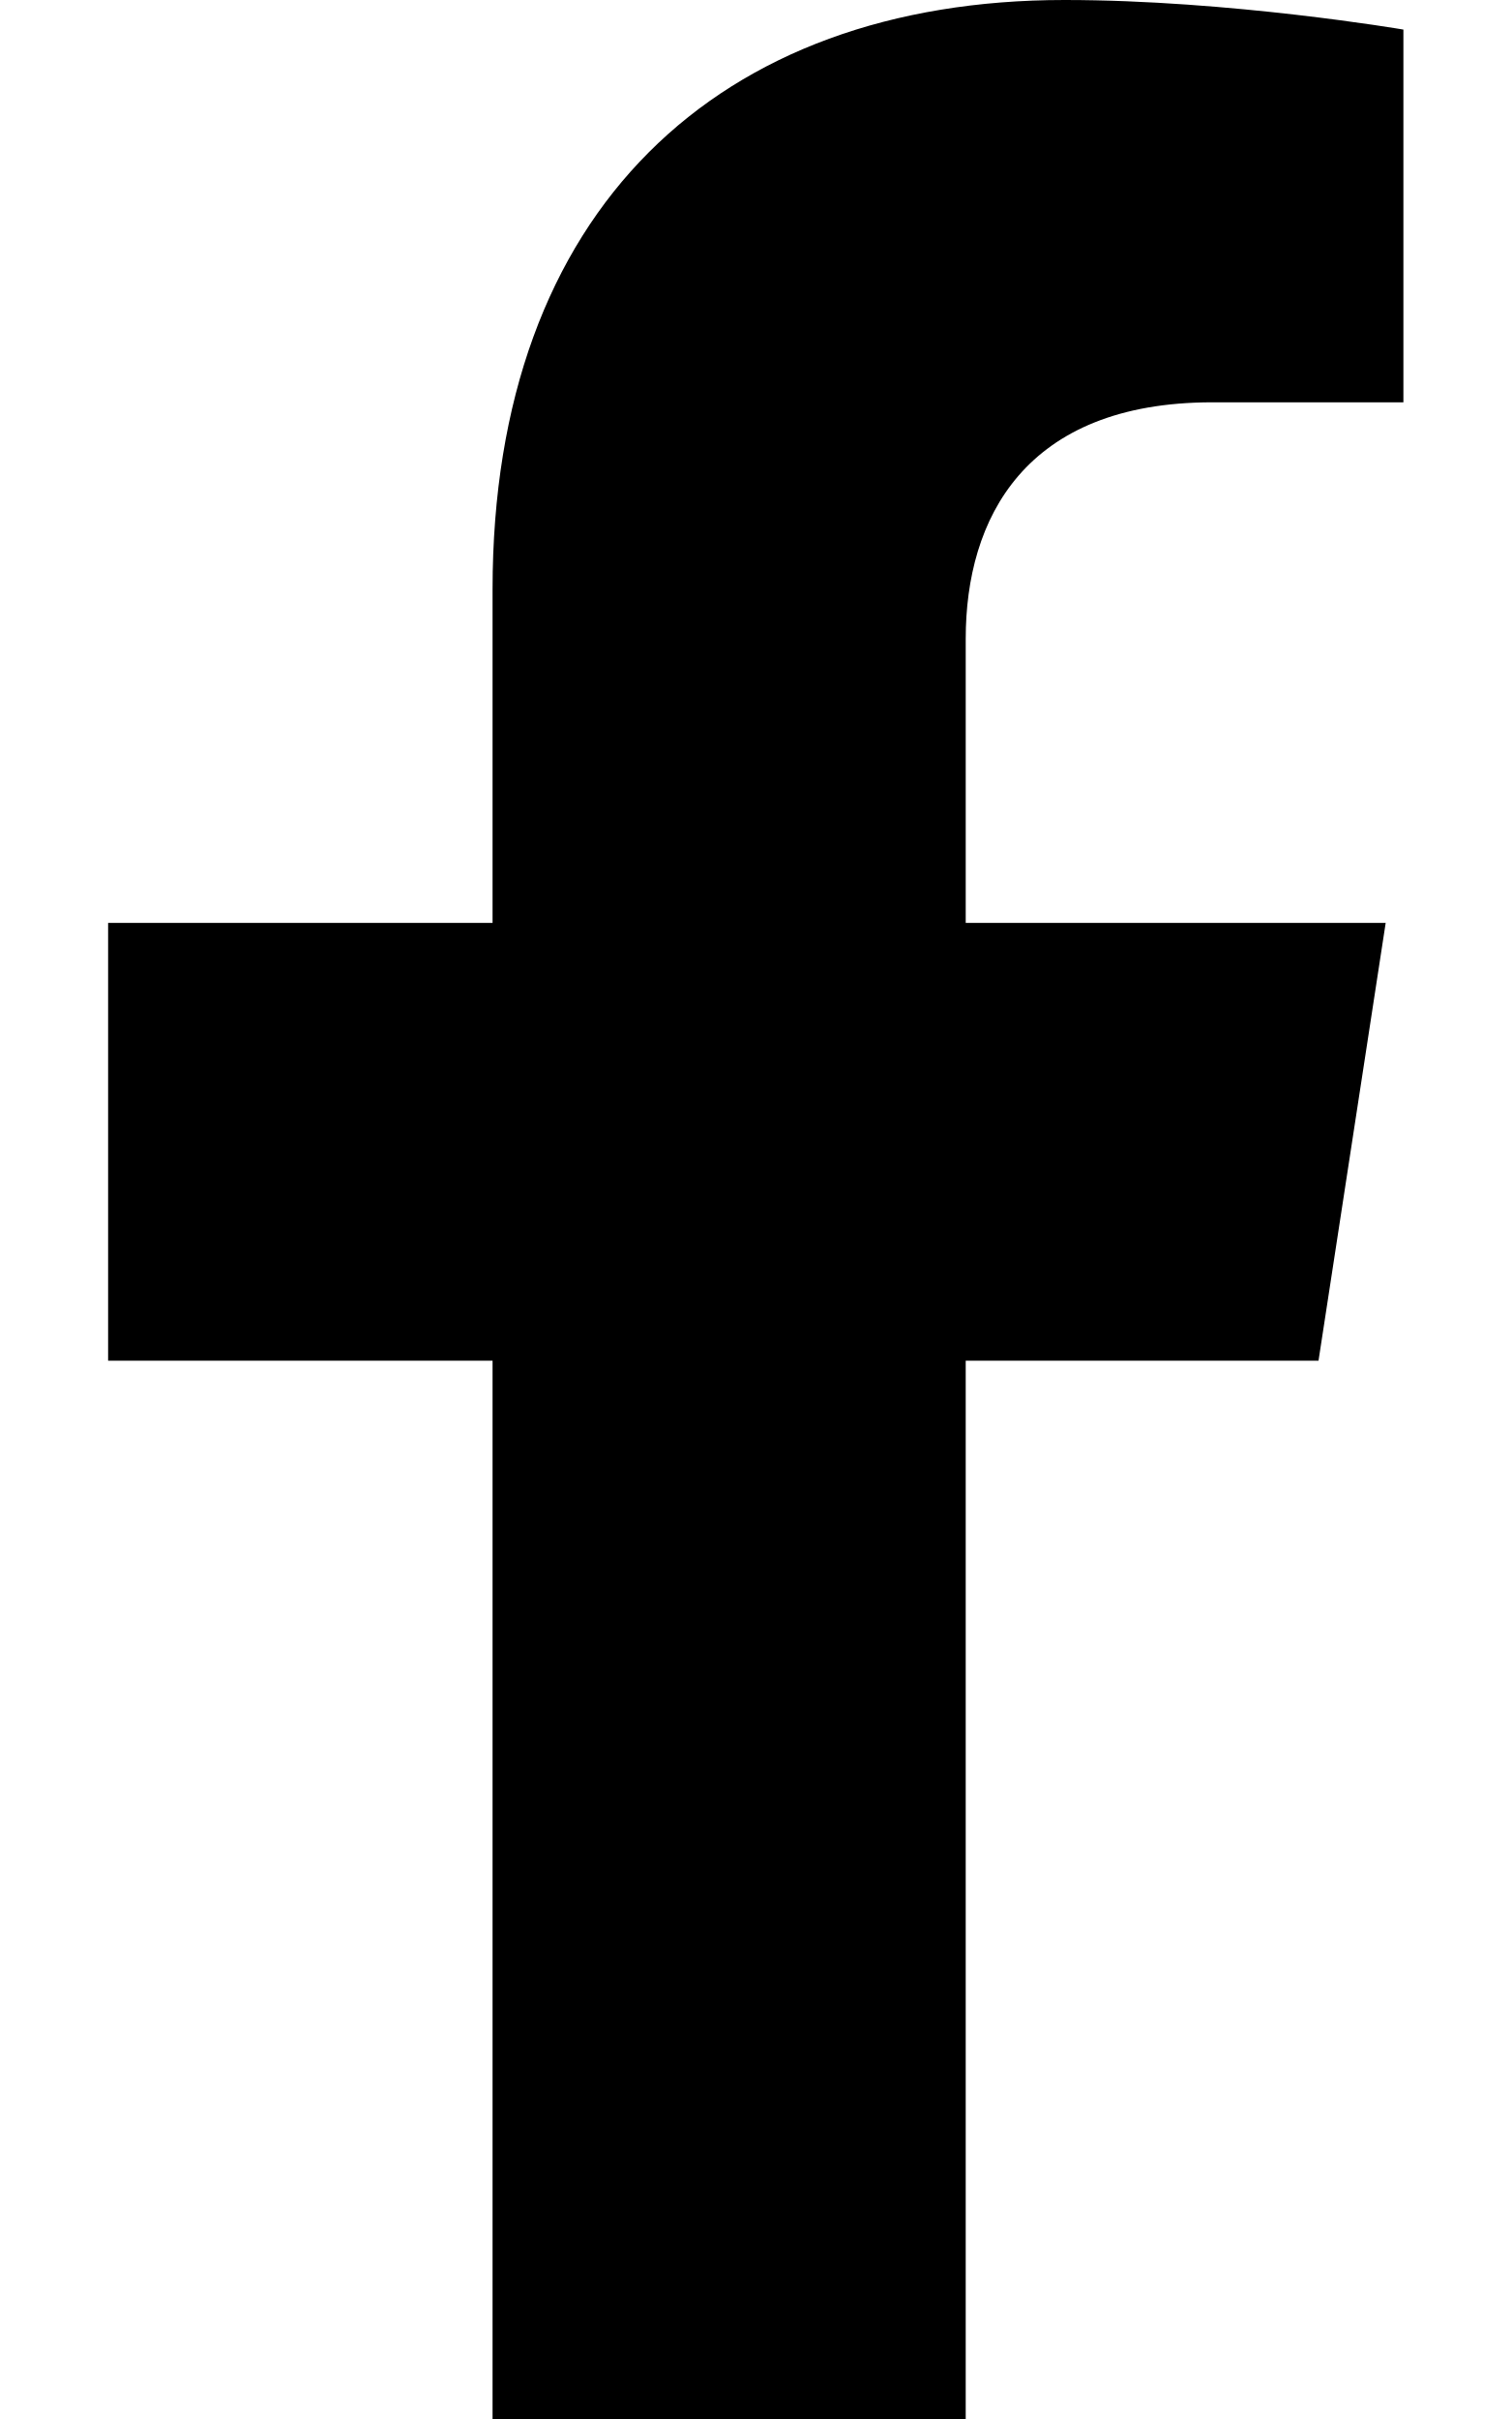
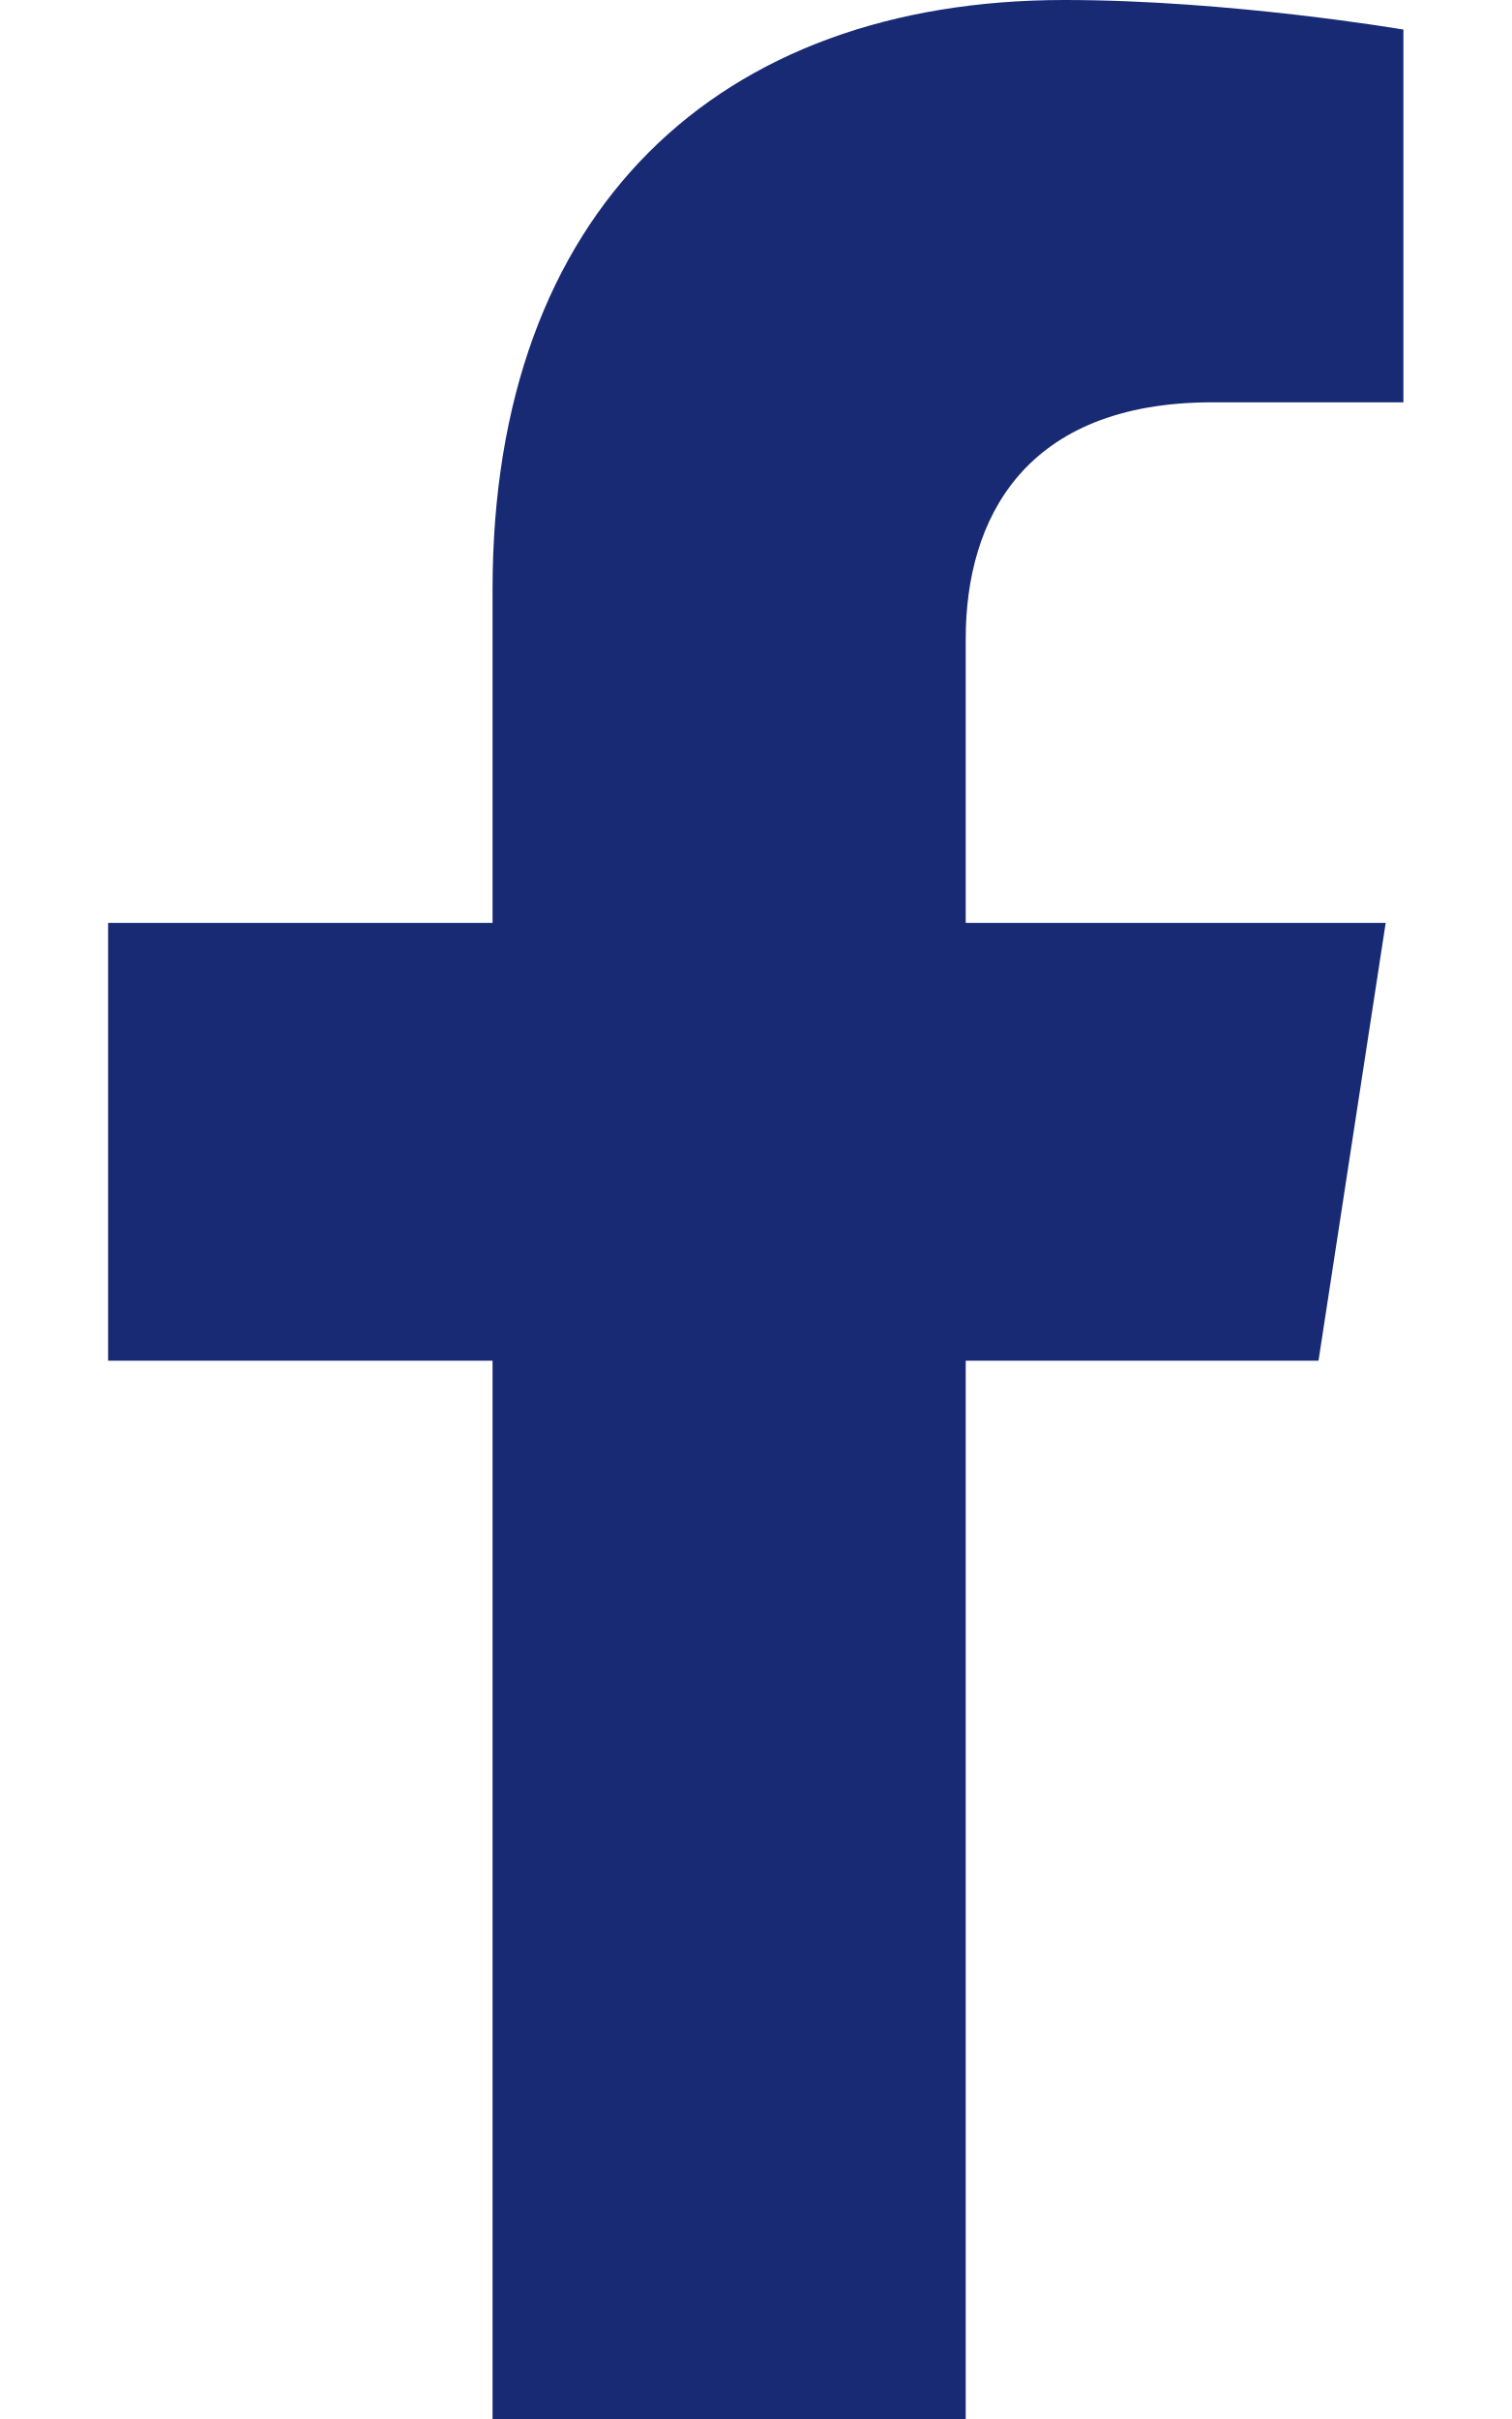
<svg xmlns="http://www.w3.org/2000/svg" aria-hidden="true" focusable="false" data-prefix="fab" data-icon="facebook-f" class="svg-inline--fa fa-facebook-f fa-w-10" role="img" viewBox="0 0 320 512">
-   <path fill="currentColor" d="M279.14 288l14.22-92.66h-88.91v-60.13c0-25.35 12.42-50.06 52.24-50.06h40.42V6.26S260.43 0 225.36 0c-73.22 0-121.08 44.38-121.08 124.72v70.62H22.89V288h81.39v224h100.17V288z" />
+   <path fill="#182a74" d="M279.14 288l14.22-92.66h-88.91v-60.13c0-25.35 12.42-50.06 52.24-50.06h40.42V6.26S260.43 0 225.36 0c-73.22 0-121.08 44.38-121.08 124.72v70.62H22.89V288h81.39v224h100.17V288z" />
</svg>
